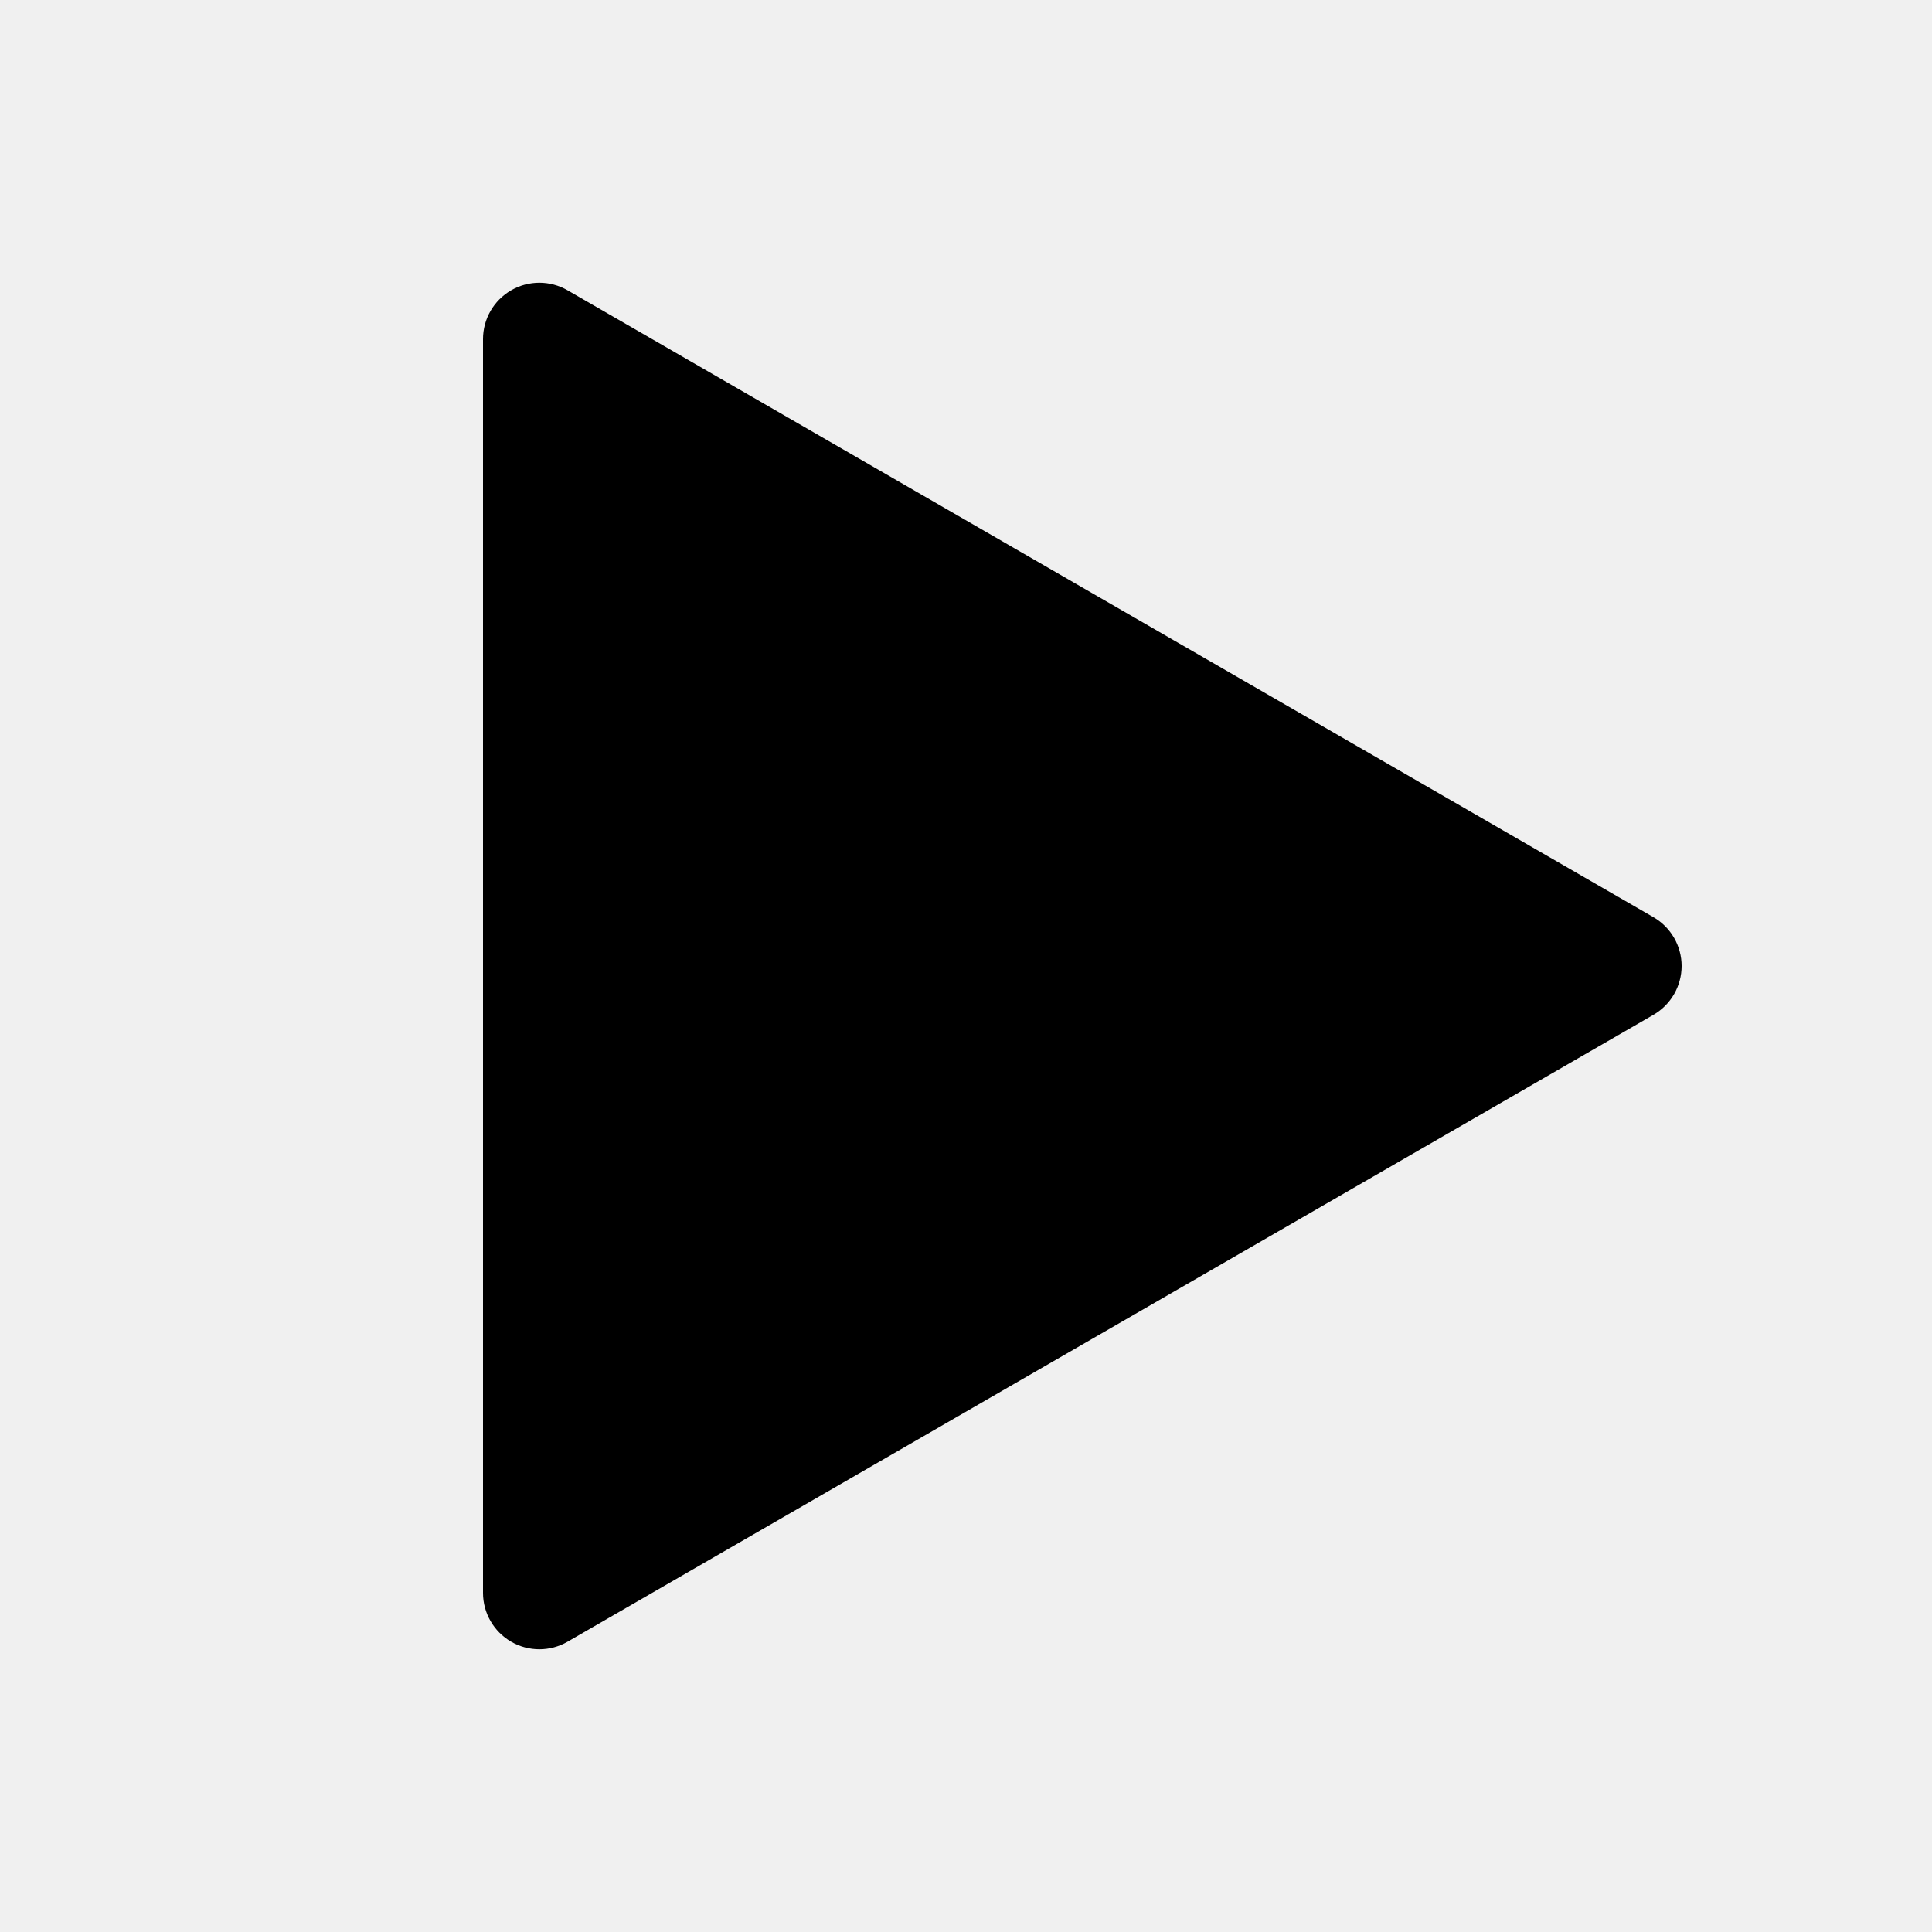
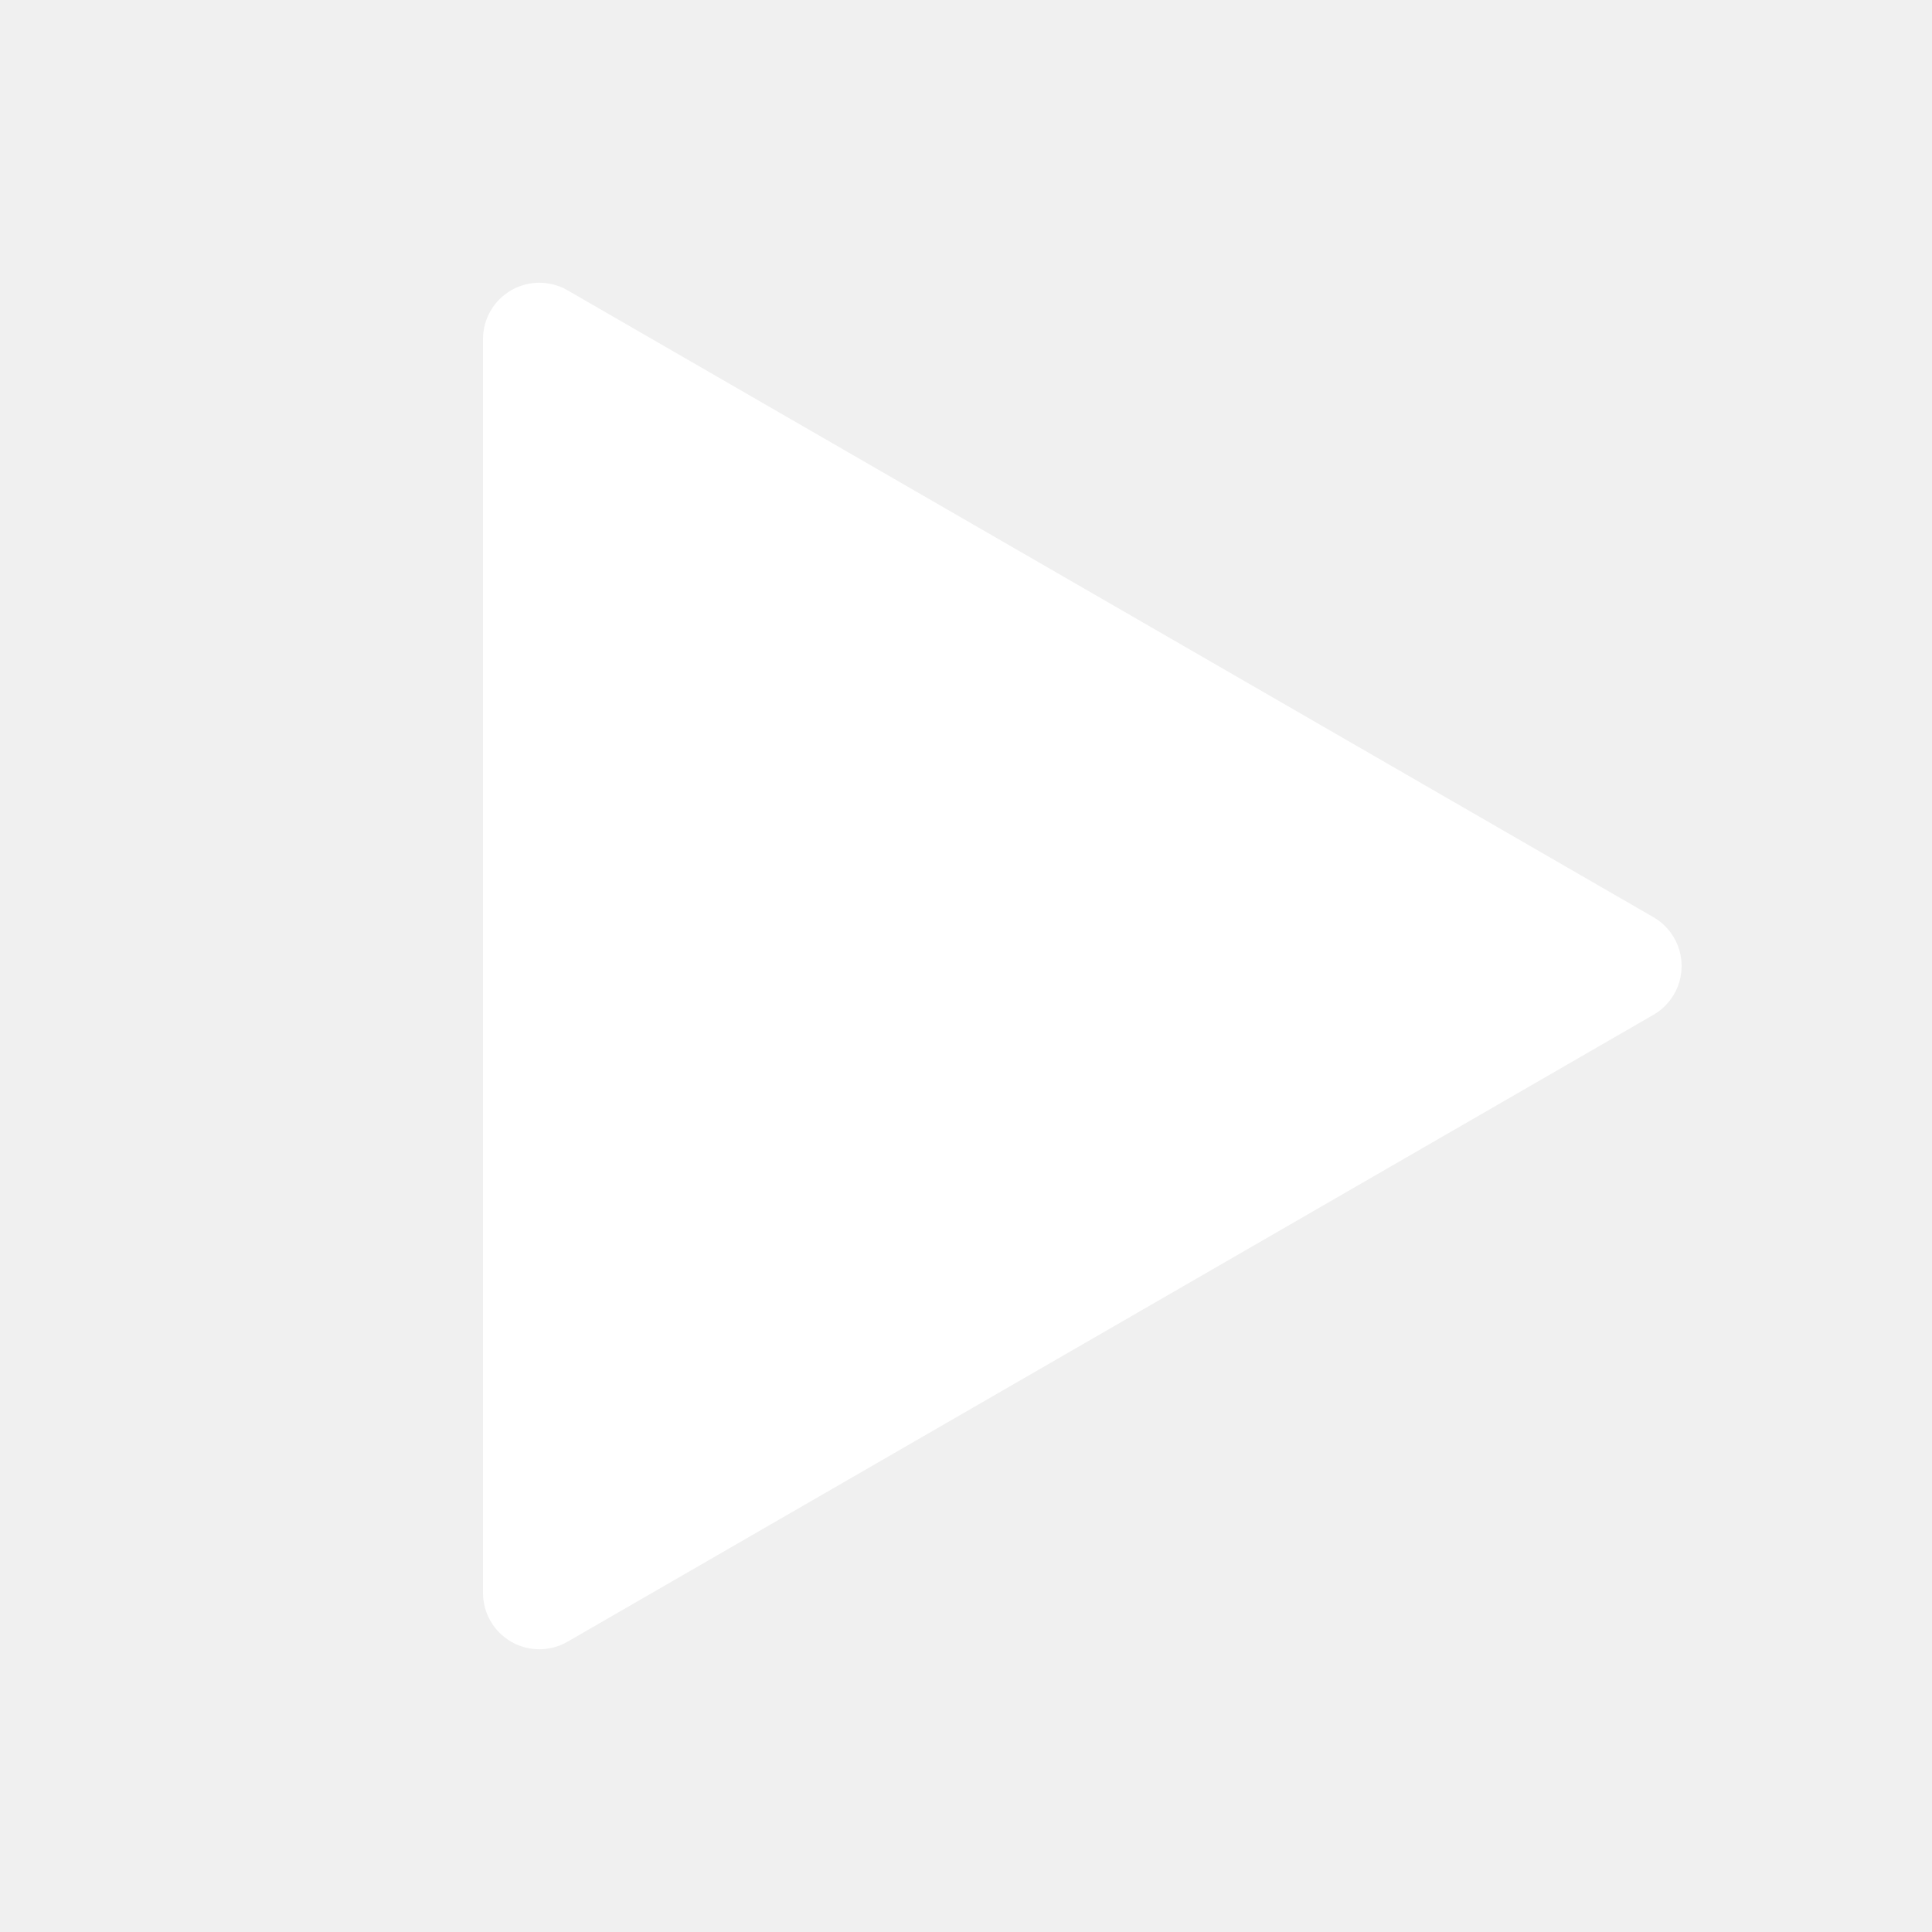
- <svg xmlns="http://www.w3.org/2000/svg" data-encore-id="icon" role="img" aria-hidden="true" viewBox="0 0 24 24" class="Svg-sc-ytk21e-0 bneLcE">
+ <svg xmlns="http://www.w3.org/2000/svg" fill="white" data-encore-id="icon" role="img" aria-hidden="true" viewBox="0 0 24 24" class="Svg-sc-ytk21e-0 bneLcE">
  <path d="m7.05 3.606 13.49 7.788a.7.7 0 0 1 0 1.212L7.05 20.394A.7.7 0 0 1 6 19.788V4.212a.7.7 0 0 1 1.05-.606z" />
</svg>
